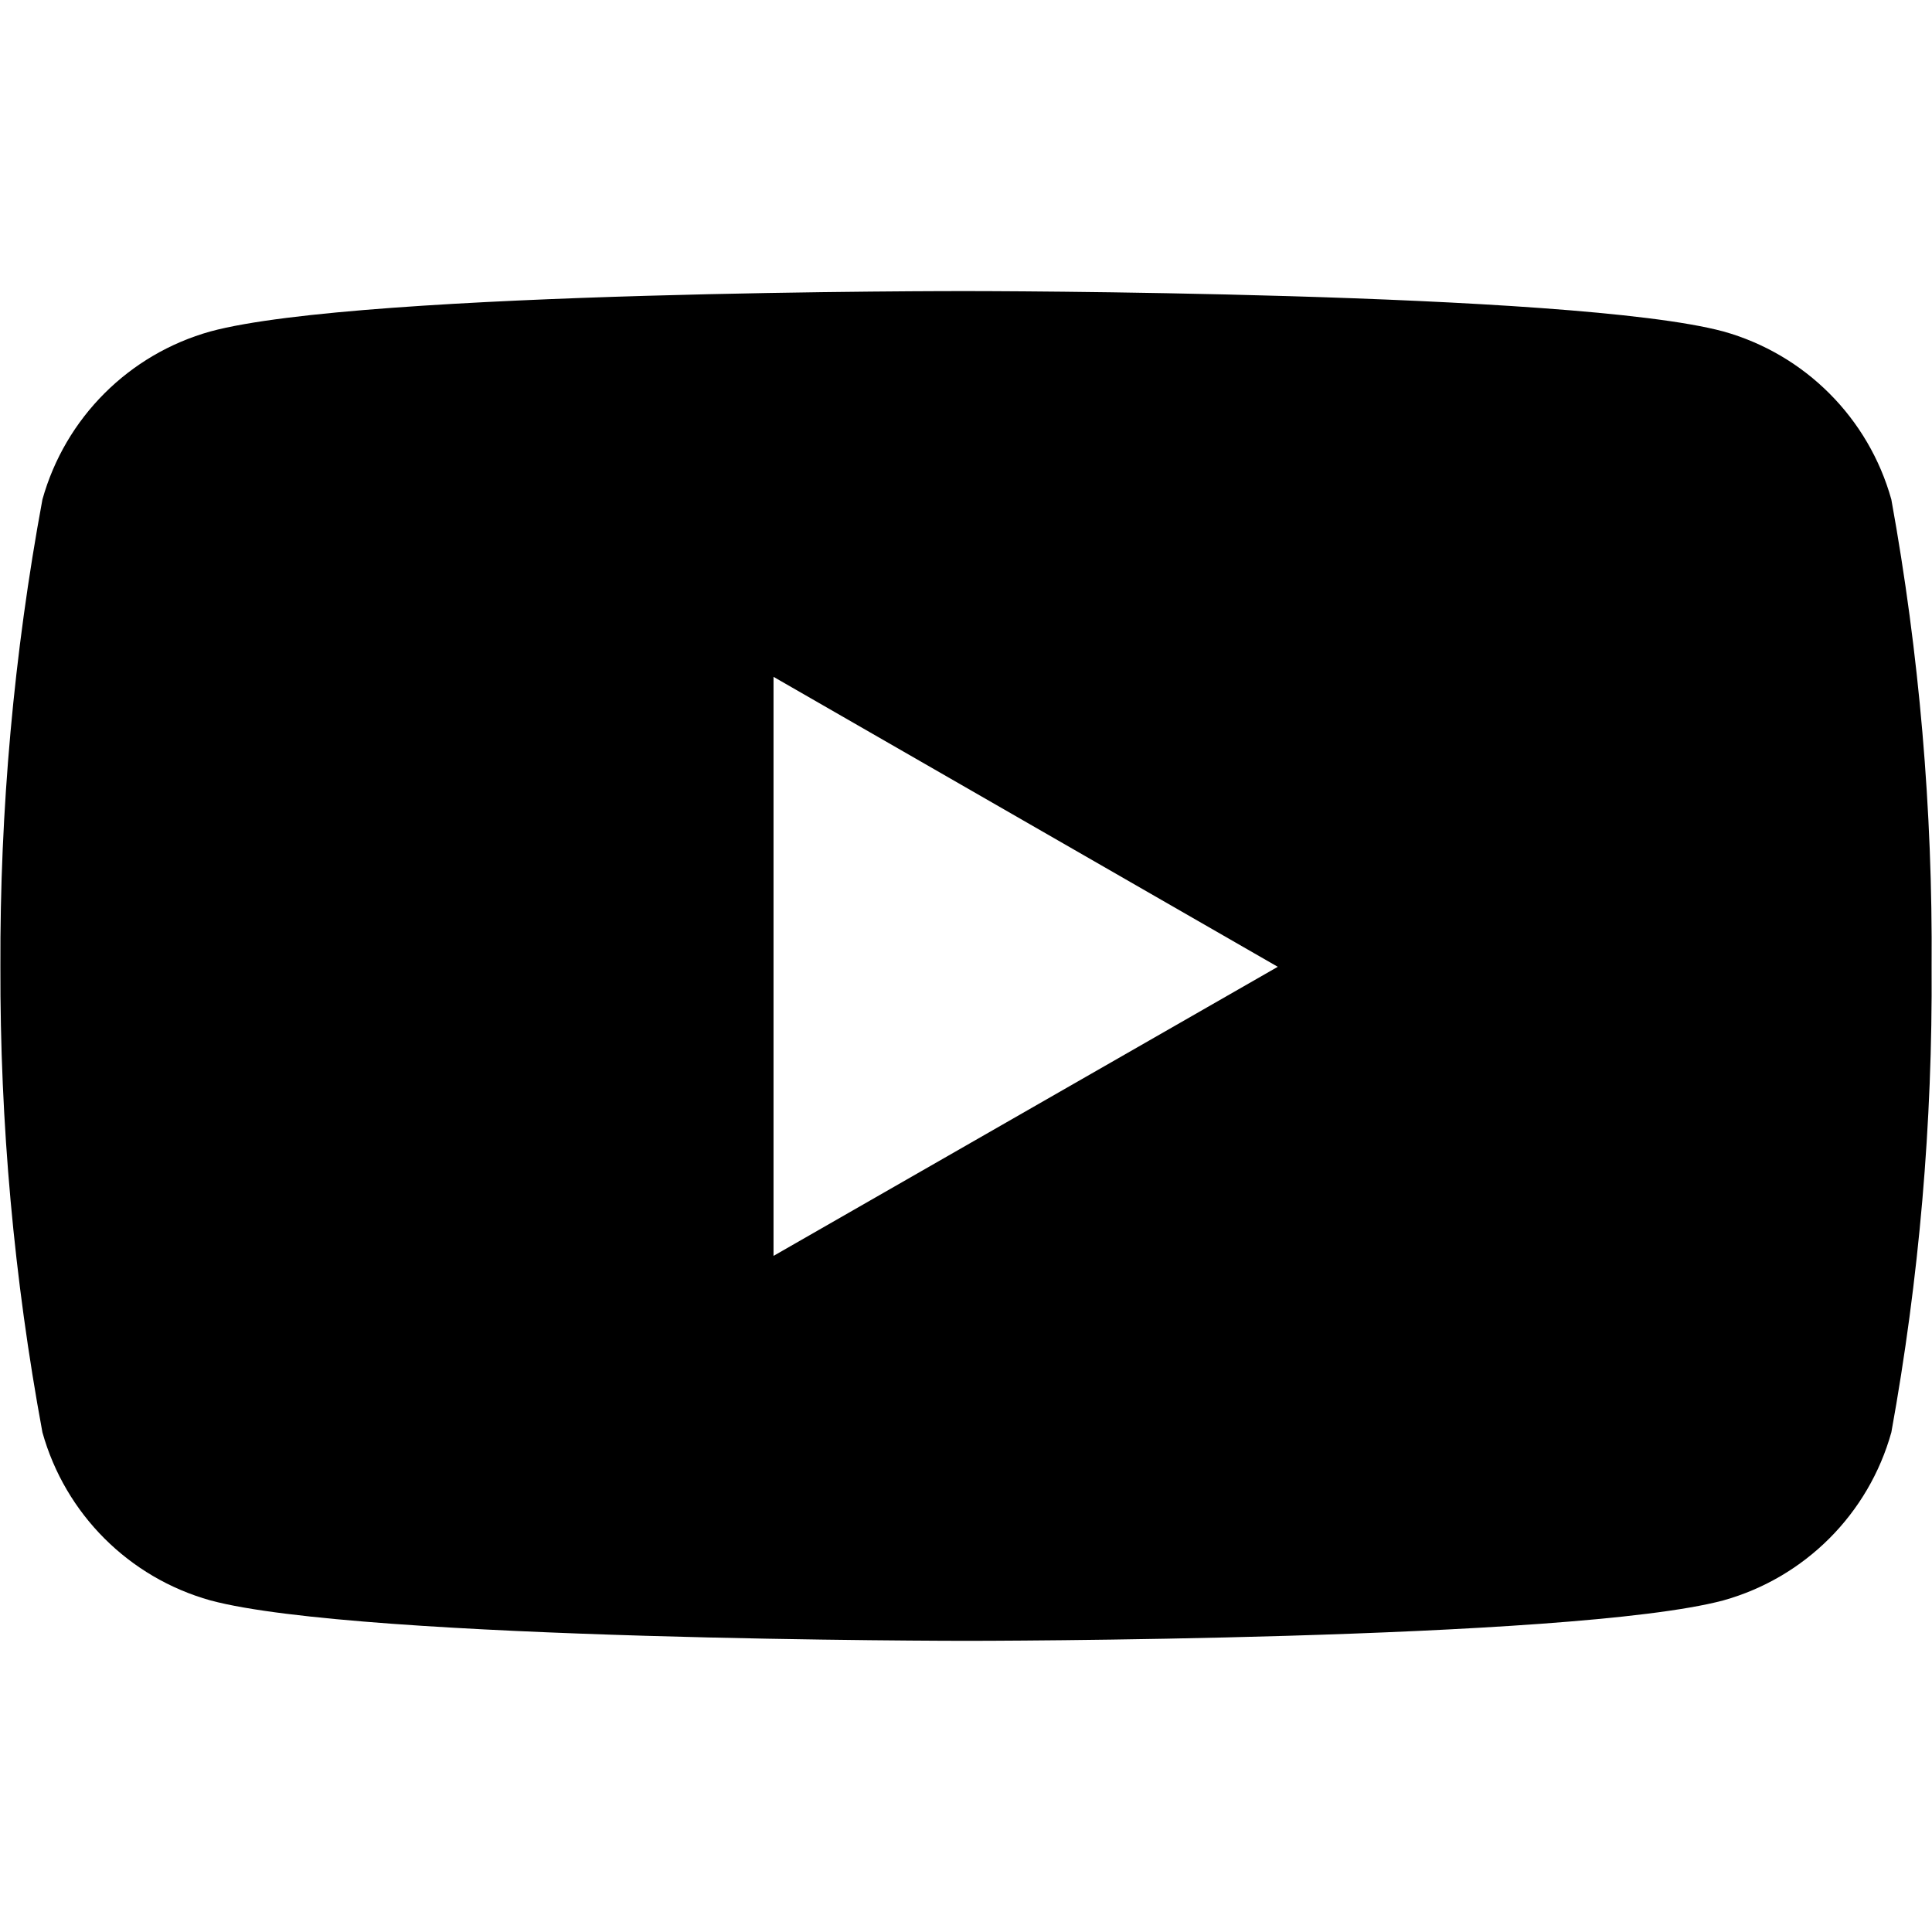
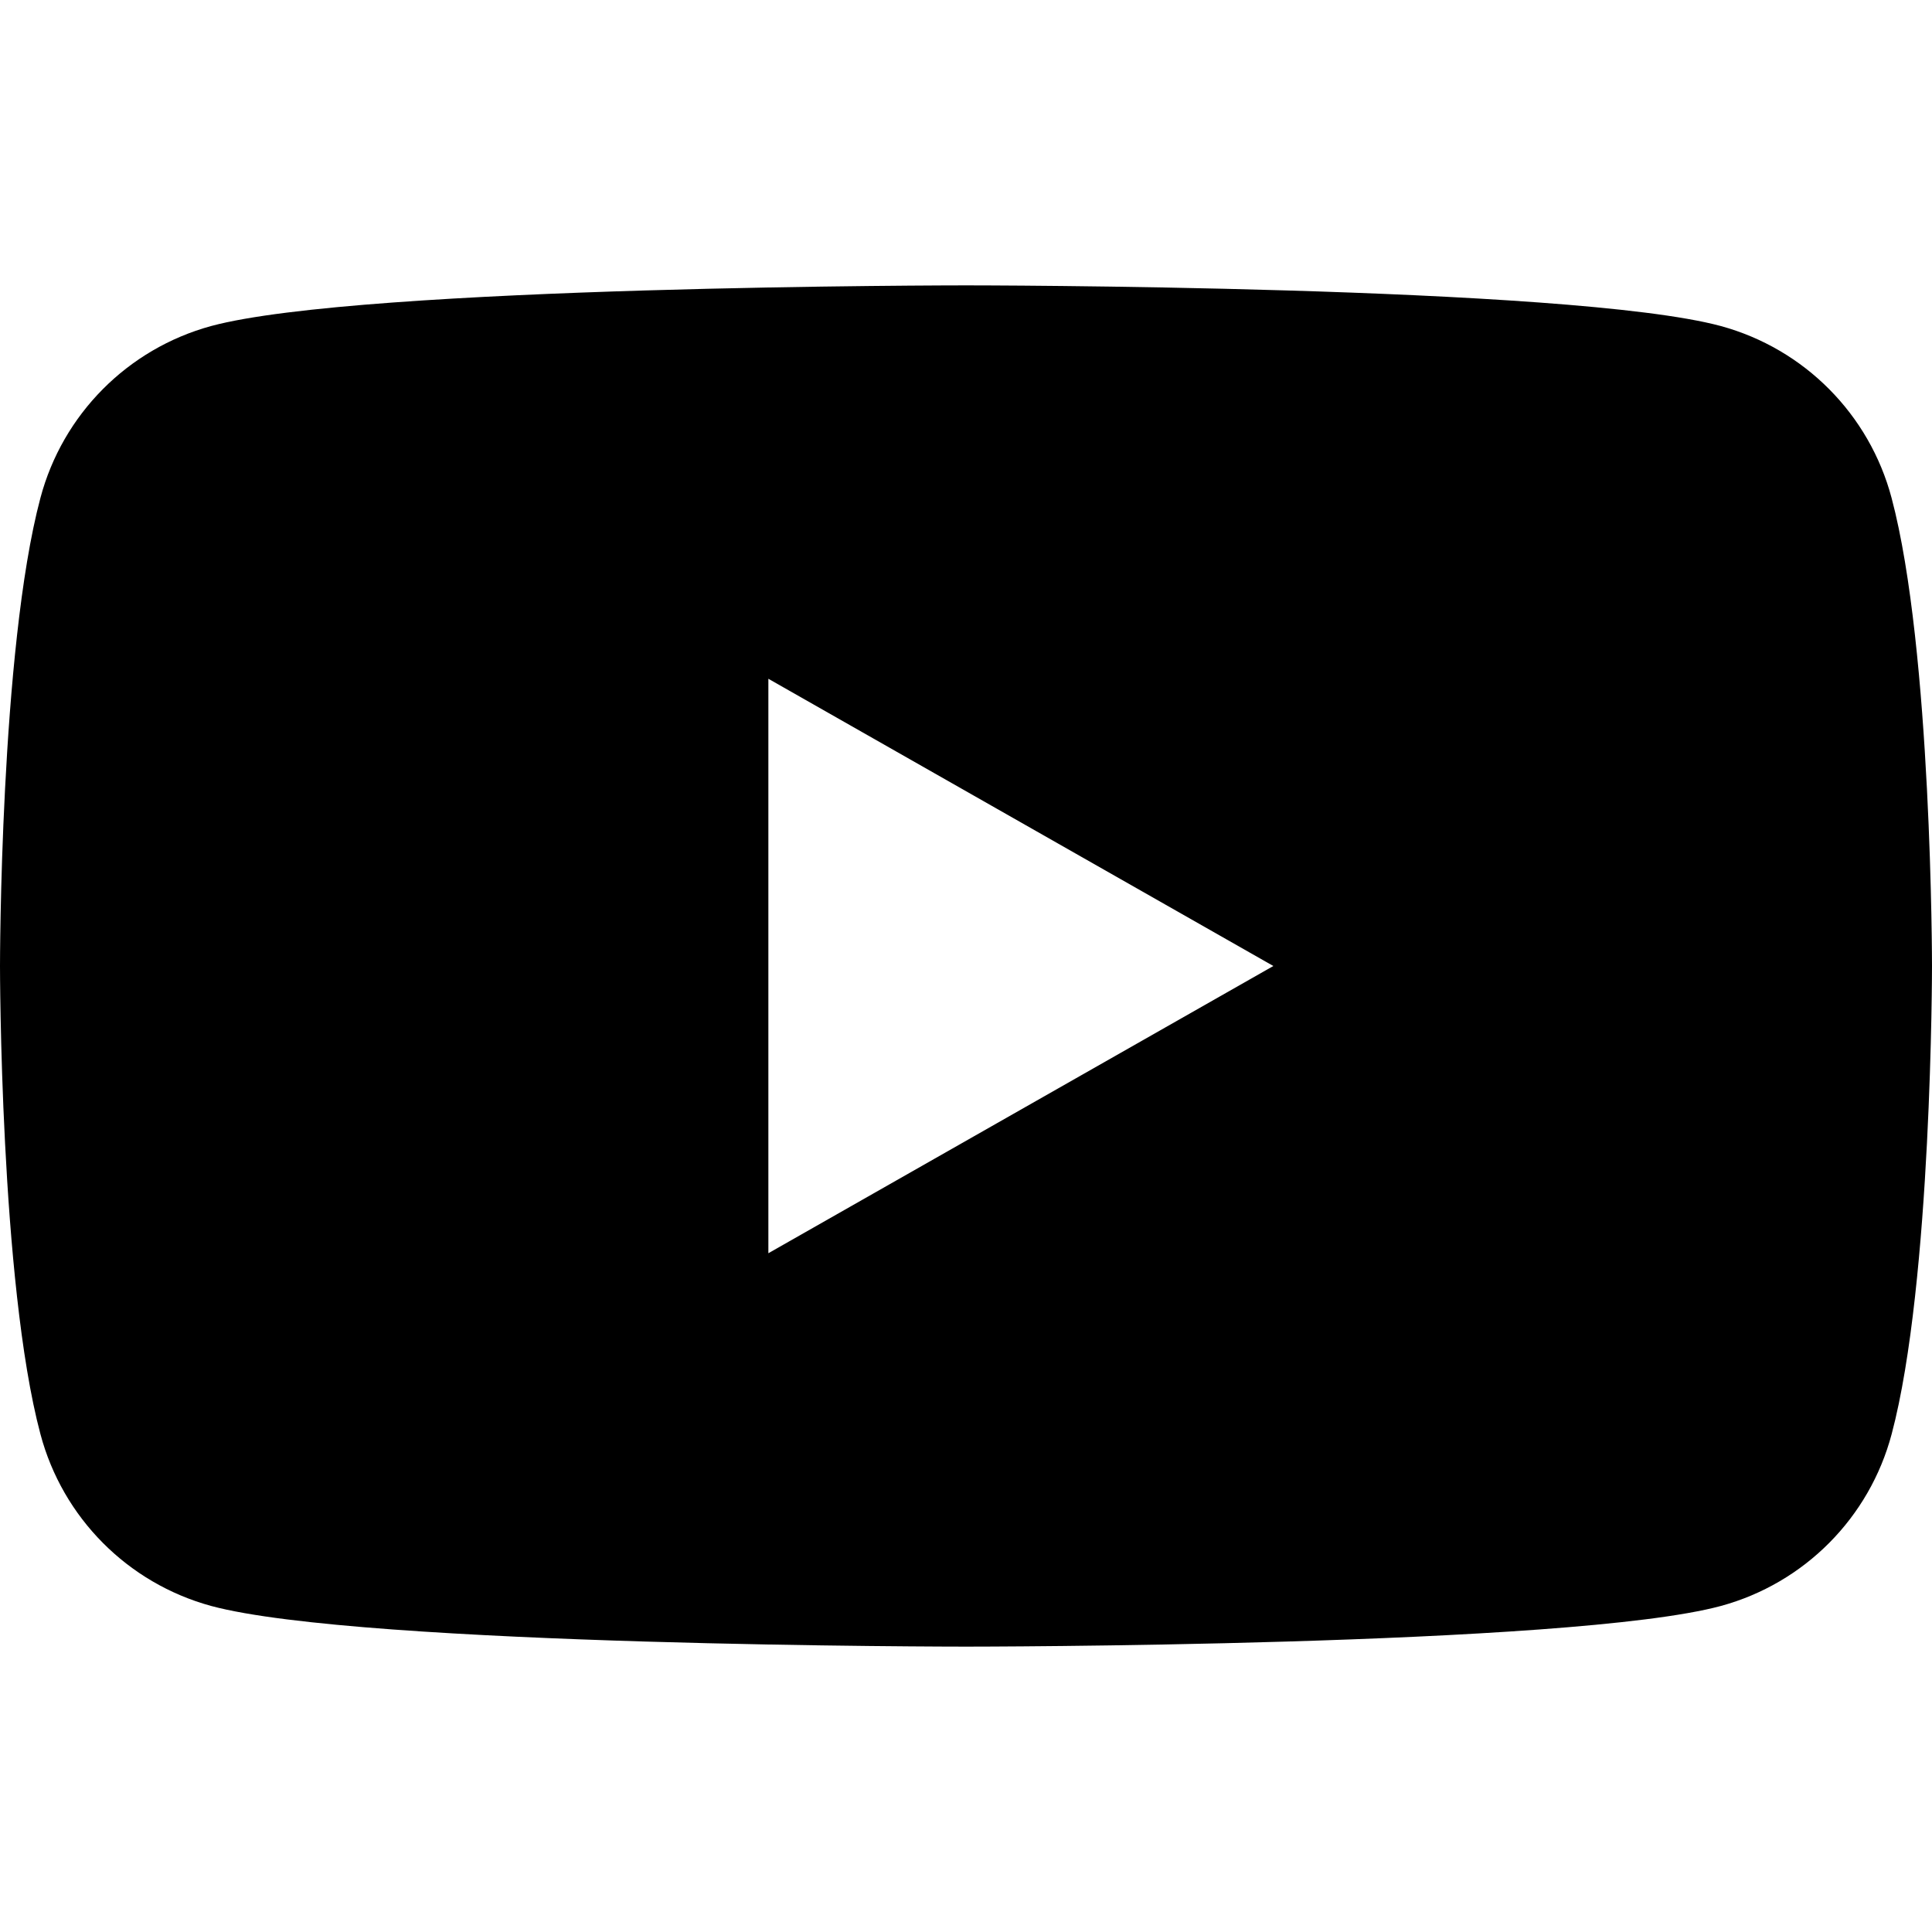
<svg xmlns="http://www.w3.org/2000/svg" viewBox="0 0 24 24">
-   <path d="M23.495 6.205a3.007 3.007 0 00-2.088-2.088c-1.87-.501-9.396-.501-9.396-.501s-7.507-.01-9.396.501A3.007 3.007 0 00.527 6.205a31.247 31.247 0 00-.522 5.805 31.247 31.247 0 00.522 5.783 3.007 3.007 0 002.088 2.088c1.868.502 9.396.502 9.396.502s7.506 0 9.396-.502a3.007 3.007 0 002.088-2.088 31.247 31.247 0 00.5-5.783 31.247 31.247 0 00-.5-5.805zM9.609 15.601V8.408l6.264 3.602z" />
+   <path d="M23.498 6.186a3.016 3.016 0 00-2.122-2.136C19.505 3.545 12 3.545 12 3.545s-7.505 0-9.377.505A3.017 3.017 0 00.502 6.186C0 8.07 0 12 0 12s0 3.93.502 5.814a3.016 3.016 0 002.122 2.136c1.871.505 9.376.505 9.376.505s7.505 0 9.377-.505a3.015 3.015 0 002.122-2.136C24 15.93 24 12 24 12s0-3.93-.502-5.814zM9.545 15.568V8.432L15.818 12l-6.273 3.568z" />
</svg>
